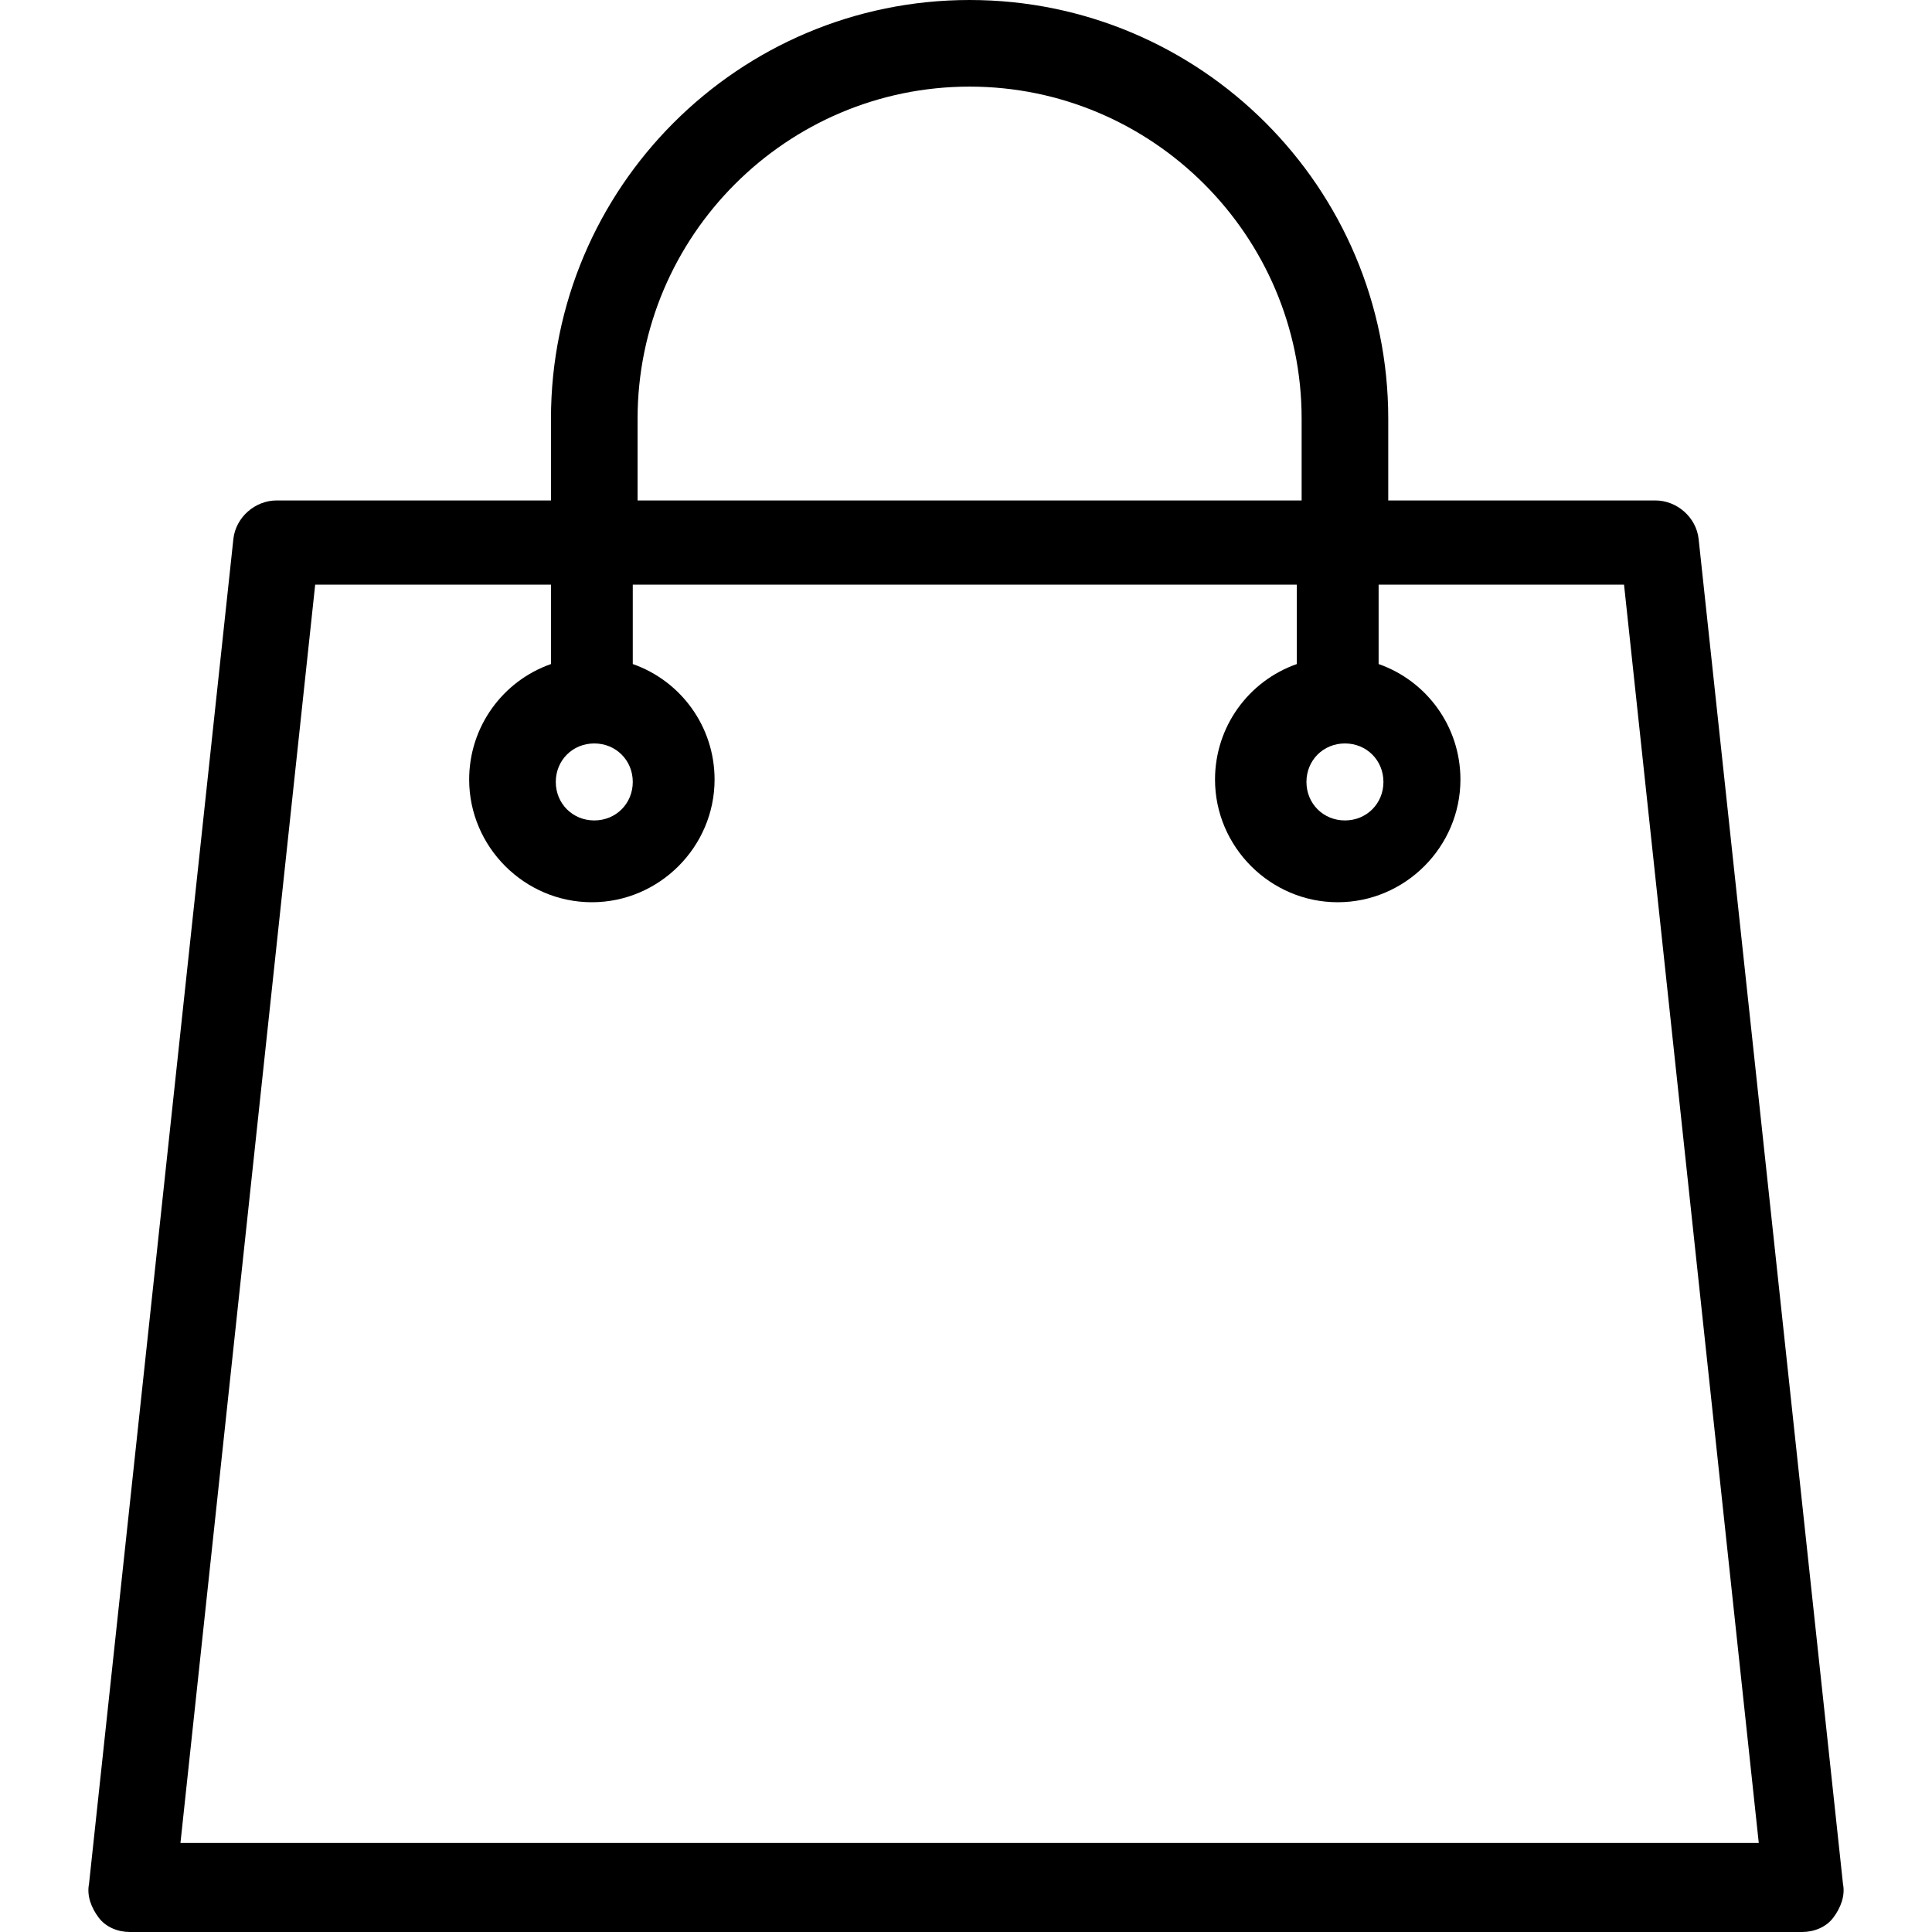
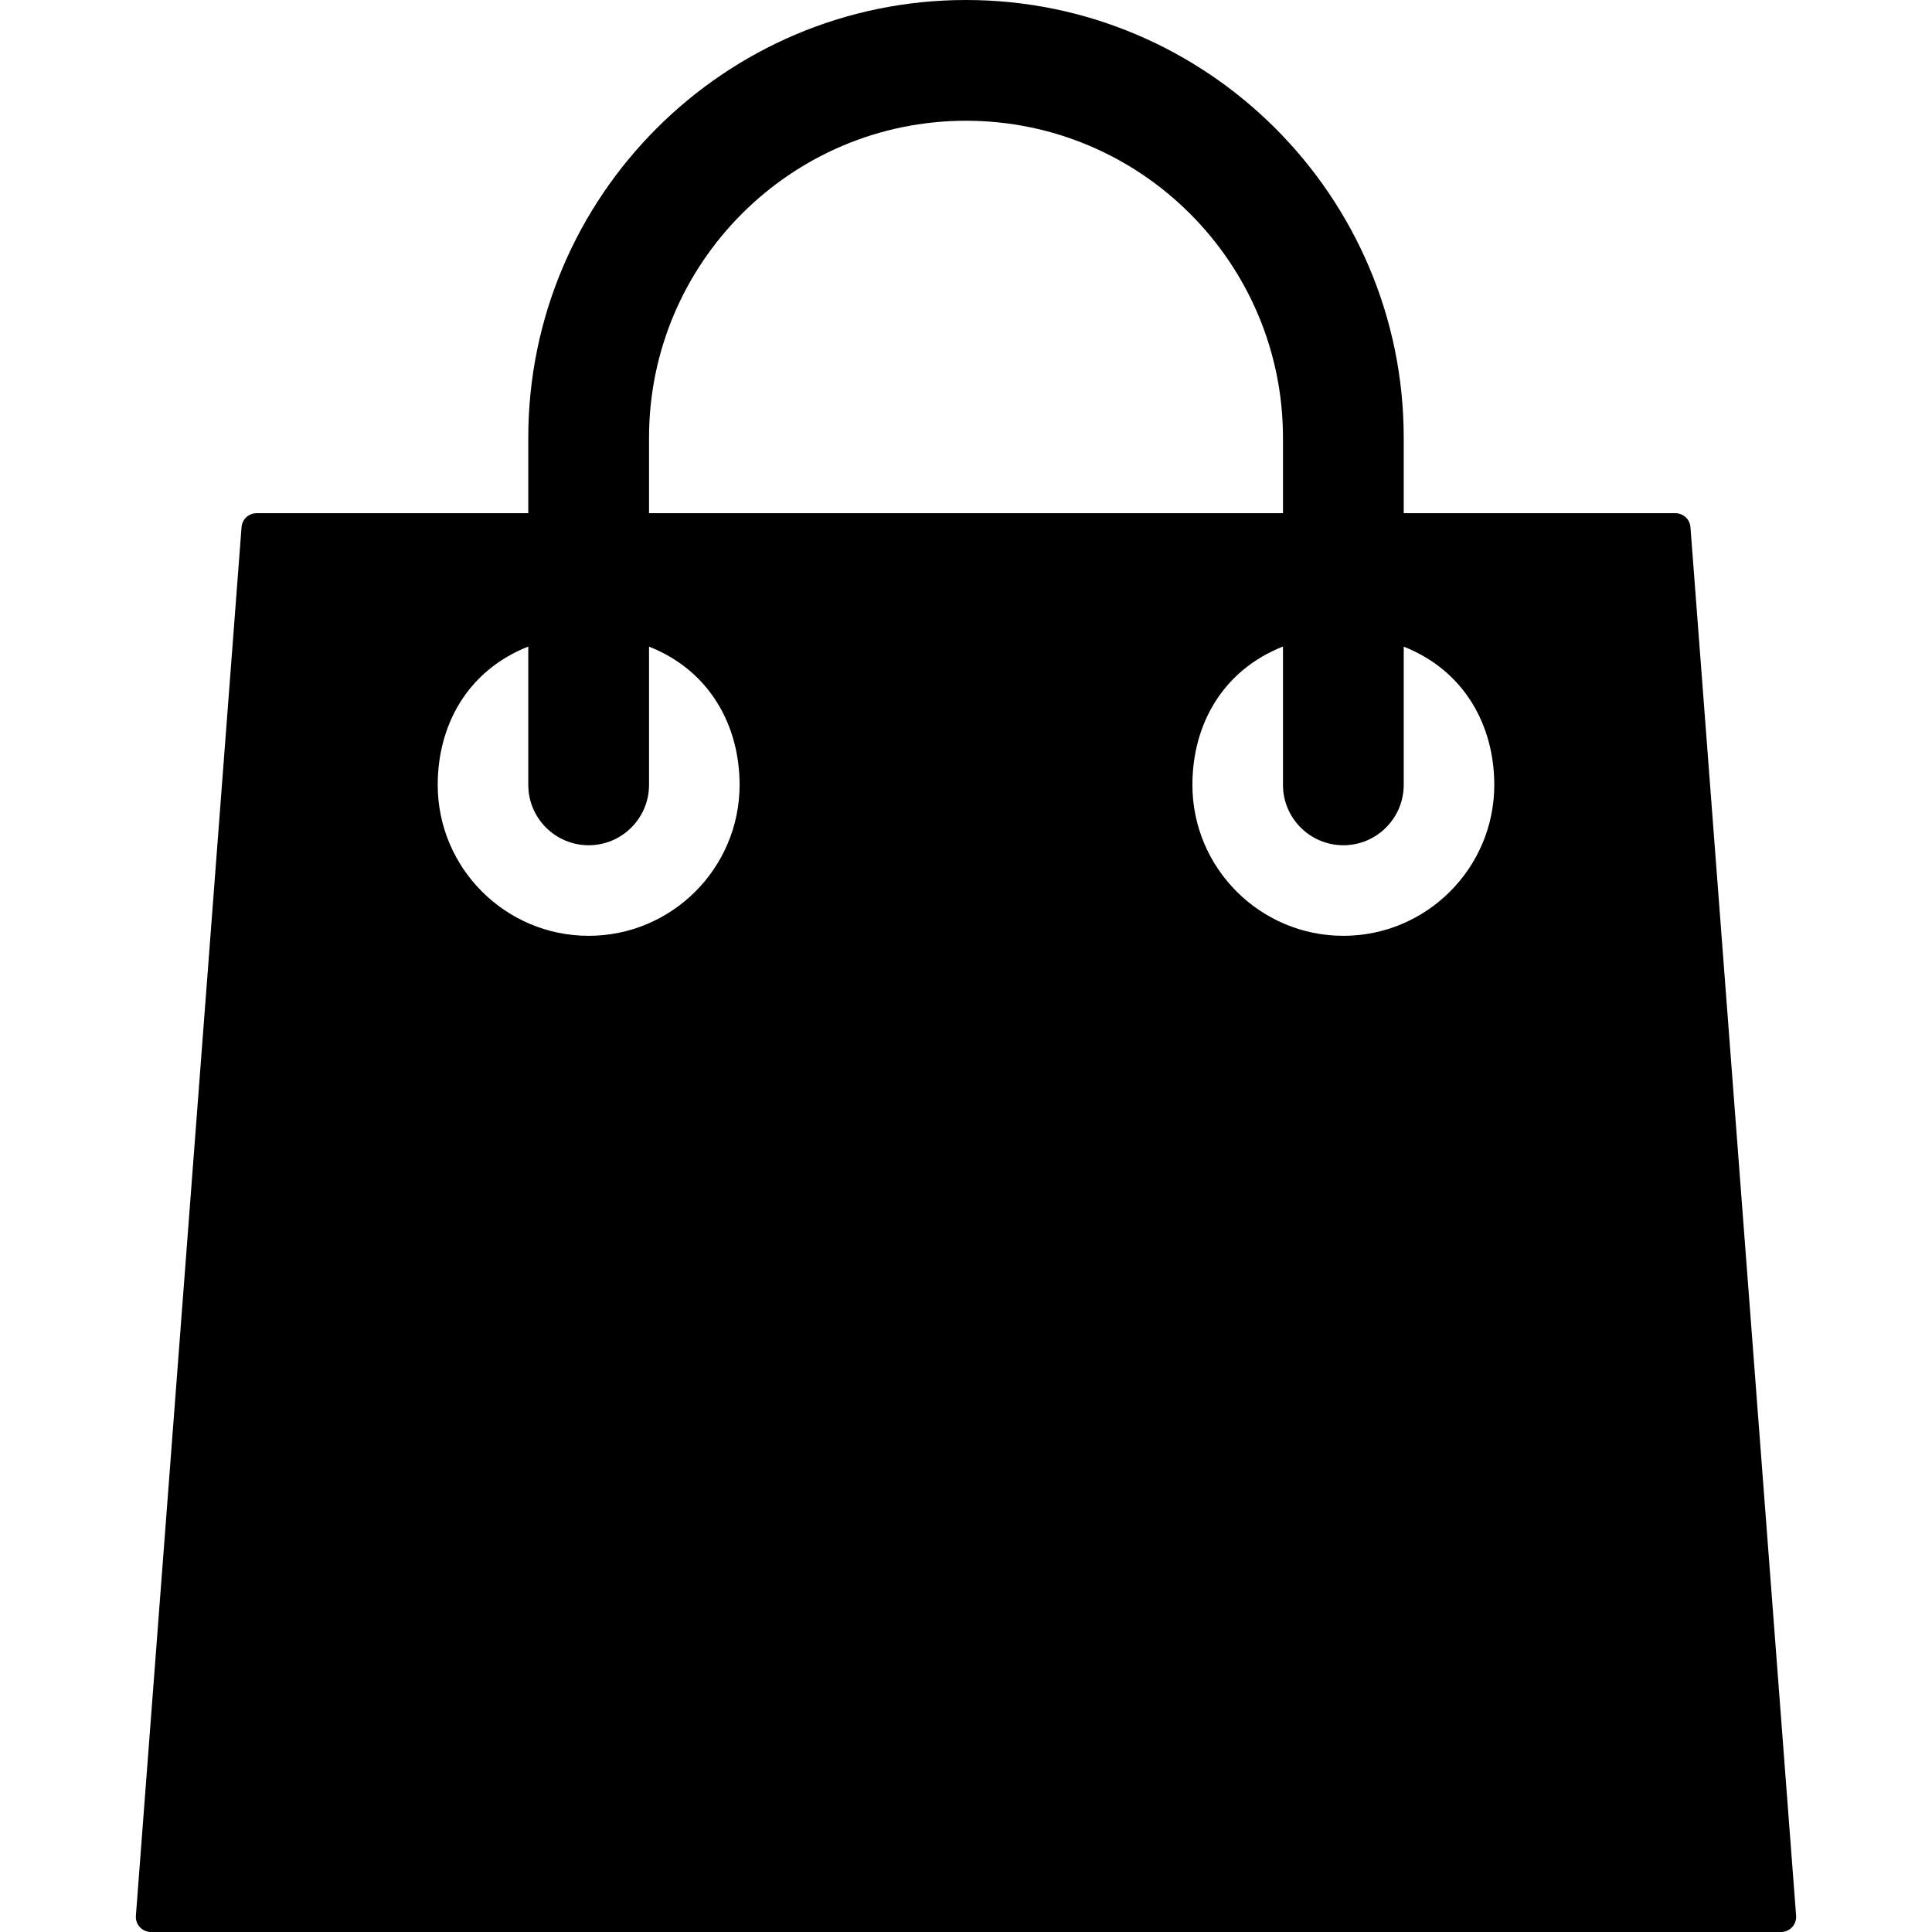
- <svg xmlns="http://www.w3.org/2000/svg" version="1.1" id="Capa_1" x="0px" y="0px" viewBox="0 0 321.2 321.2" style="enable-background:new 0 0 321.2 321.2;" xml:space="preserve">
+ <svg xmlns="http://www.w3.org/2000/svg" version="1.1" id="Layer_1" x="0px" y="0px" viewBox="0 0 512 512" style="enable-background:new 0 0 512 512;" xml:space="preserve">
  <g>
    <g>
-       <path d="M306.4,313.2l-24-223.6c-0.4-3.6-3.6-6.4-7.2-6.4h-44.4V69.6c0-38.4-31.2-69.6-69.6-69.6c-38.4,0-69.6,31.2-69.6,69.6    v13.6H46c-3.6,0-6.8,2.8-7.2,6.4l-24,223.6c-0.4,2,0.4,4,1.6,5.6c1.2,1.6,3.2,2.4,5.2,2.4h278c2,0,4-0.8,5.2-2.4    C306,317.2,306.8,315.2,306.4,313.2z M223.6,123.6c3.6,0,6.4,2.8,6.4,6.4c0,3.6-2.8,6.4-6.4,6.4c-3.6,0-6.4-2.8-6.4-6.4    C217.2,126.4,220,123.6,223.6,123.6z M106,69.6c0-30.4,24.8-55.2,55.2-55.2c30.4,0,55.2,24.8,55.2,55.2v13.6H106V69.6z     M98.8,123.6c3.6,0,6.4,2.8,6.4,6.4c0,3.6-2.8,6.4-6.4,6.4c-3.6,0-6.4-2.8-6.4-6.4C92.4,126.4,95.2,123.6,98.8,123.6z M30,306.4    L52.4,97.2h39.2v13.2c-8,2.8-13.6,10.4-13.6,19.2c0,11.2,9.2,20.4,20.4,20.4c11.2,0,20.4-9.2,20.4-20.4c0-8.8-5.6-16.4-13.6-19.2    V97.2h110.4v13.2c-8,2.8-13.6,10.4-13.6,19.2c0,11.2,9.2,20.4,20.4,20.4c11.2,0,20.4-9.2,20.4-20.4c0-8.8-5.6-16.4-13.6-19.2V97.2    H270l22.4,209.2H30z" />
+       <path d="M447.988,139.696c-0.156-2.084-1.9-3.696-3.988-3.696h-72v-20C372,52.036,319.96,0,256,0S140,52.036,140,116v20H68    c-2.088,0-3.832,1.612-3.988,3.696l-28,368c-0.084,1.108,0.296,2.204,1.056,3.02C37.824,511.536,38.888,512,40,512h432    c1.112,0,2.176-0.464,2.932-1.28c0.756-0.816,1.14-1.912,1.056-3.02L447.988,139.696z M172,116c0-46.316,37.68-84,84-84    s84,37.684,84,84v20H172V116z M156,248c-22.06,0-40-17.944-40-40c0-15.964,8-30.348,24-36.66V208c0,8.824,7.18,16,16,16    s16-7.176,16-16v-36.636c16,6.312,24,20.804,24,36.636C196,230.056,178.06,248,156,248z M356,248c-22.06,0-40-17.944-40-40    c0-15.964,8-30.348,24-36.66V208c0,8.824,7.18,16,16,16s16-7.176,16-16v-36.636c16,6.312,24,20.804,24,36.636    C396,230.056,378.06,248,356,248z" />
    </g>
  </g>
  <g>
</g>
  <g>
</g>
  <g>
</g>
  <g>
</g>
  <g>
</g>
  <g>
</g>
  <g>
</g>
  <g>
</g>
  <g>
</g>
  <g>
</g>
  <g>
</g>
  <g>
</g>
  <g>
</g>
  <g>
</g>
  <g>
</g>
</svg>
